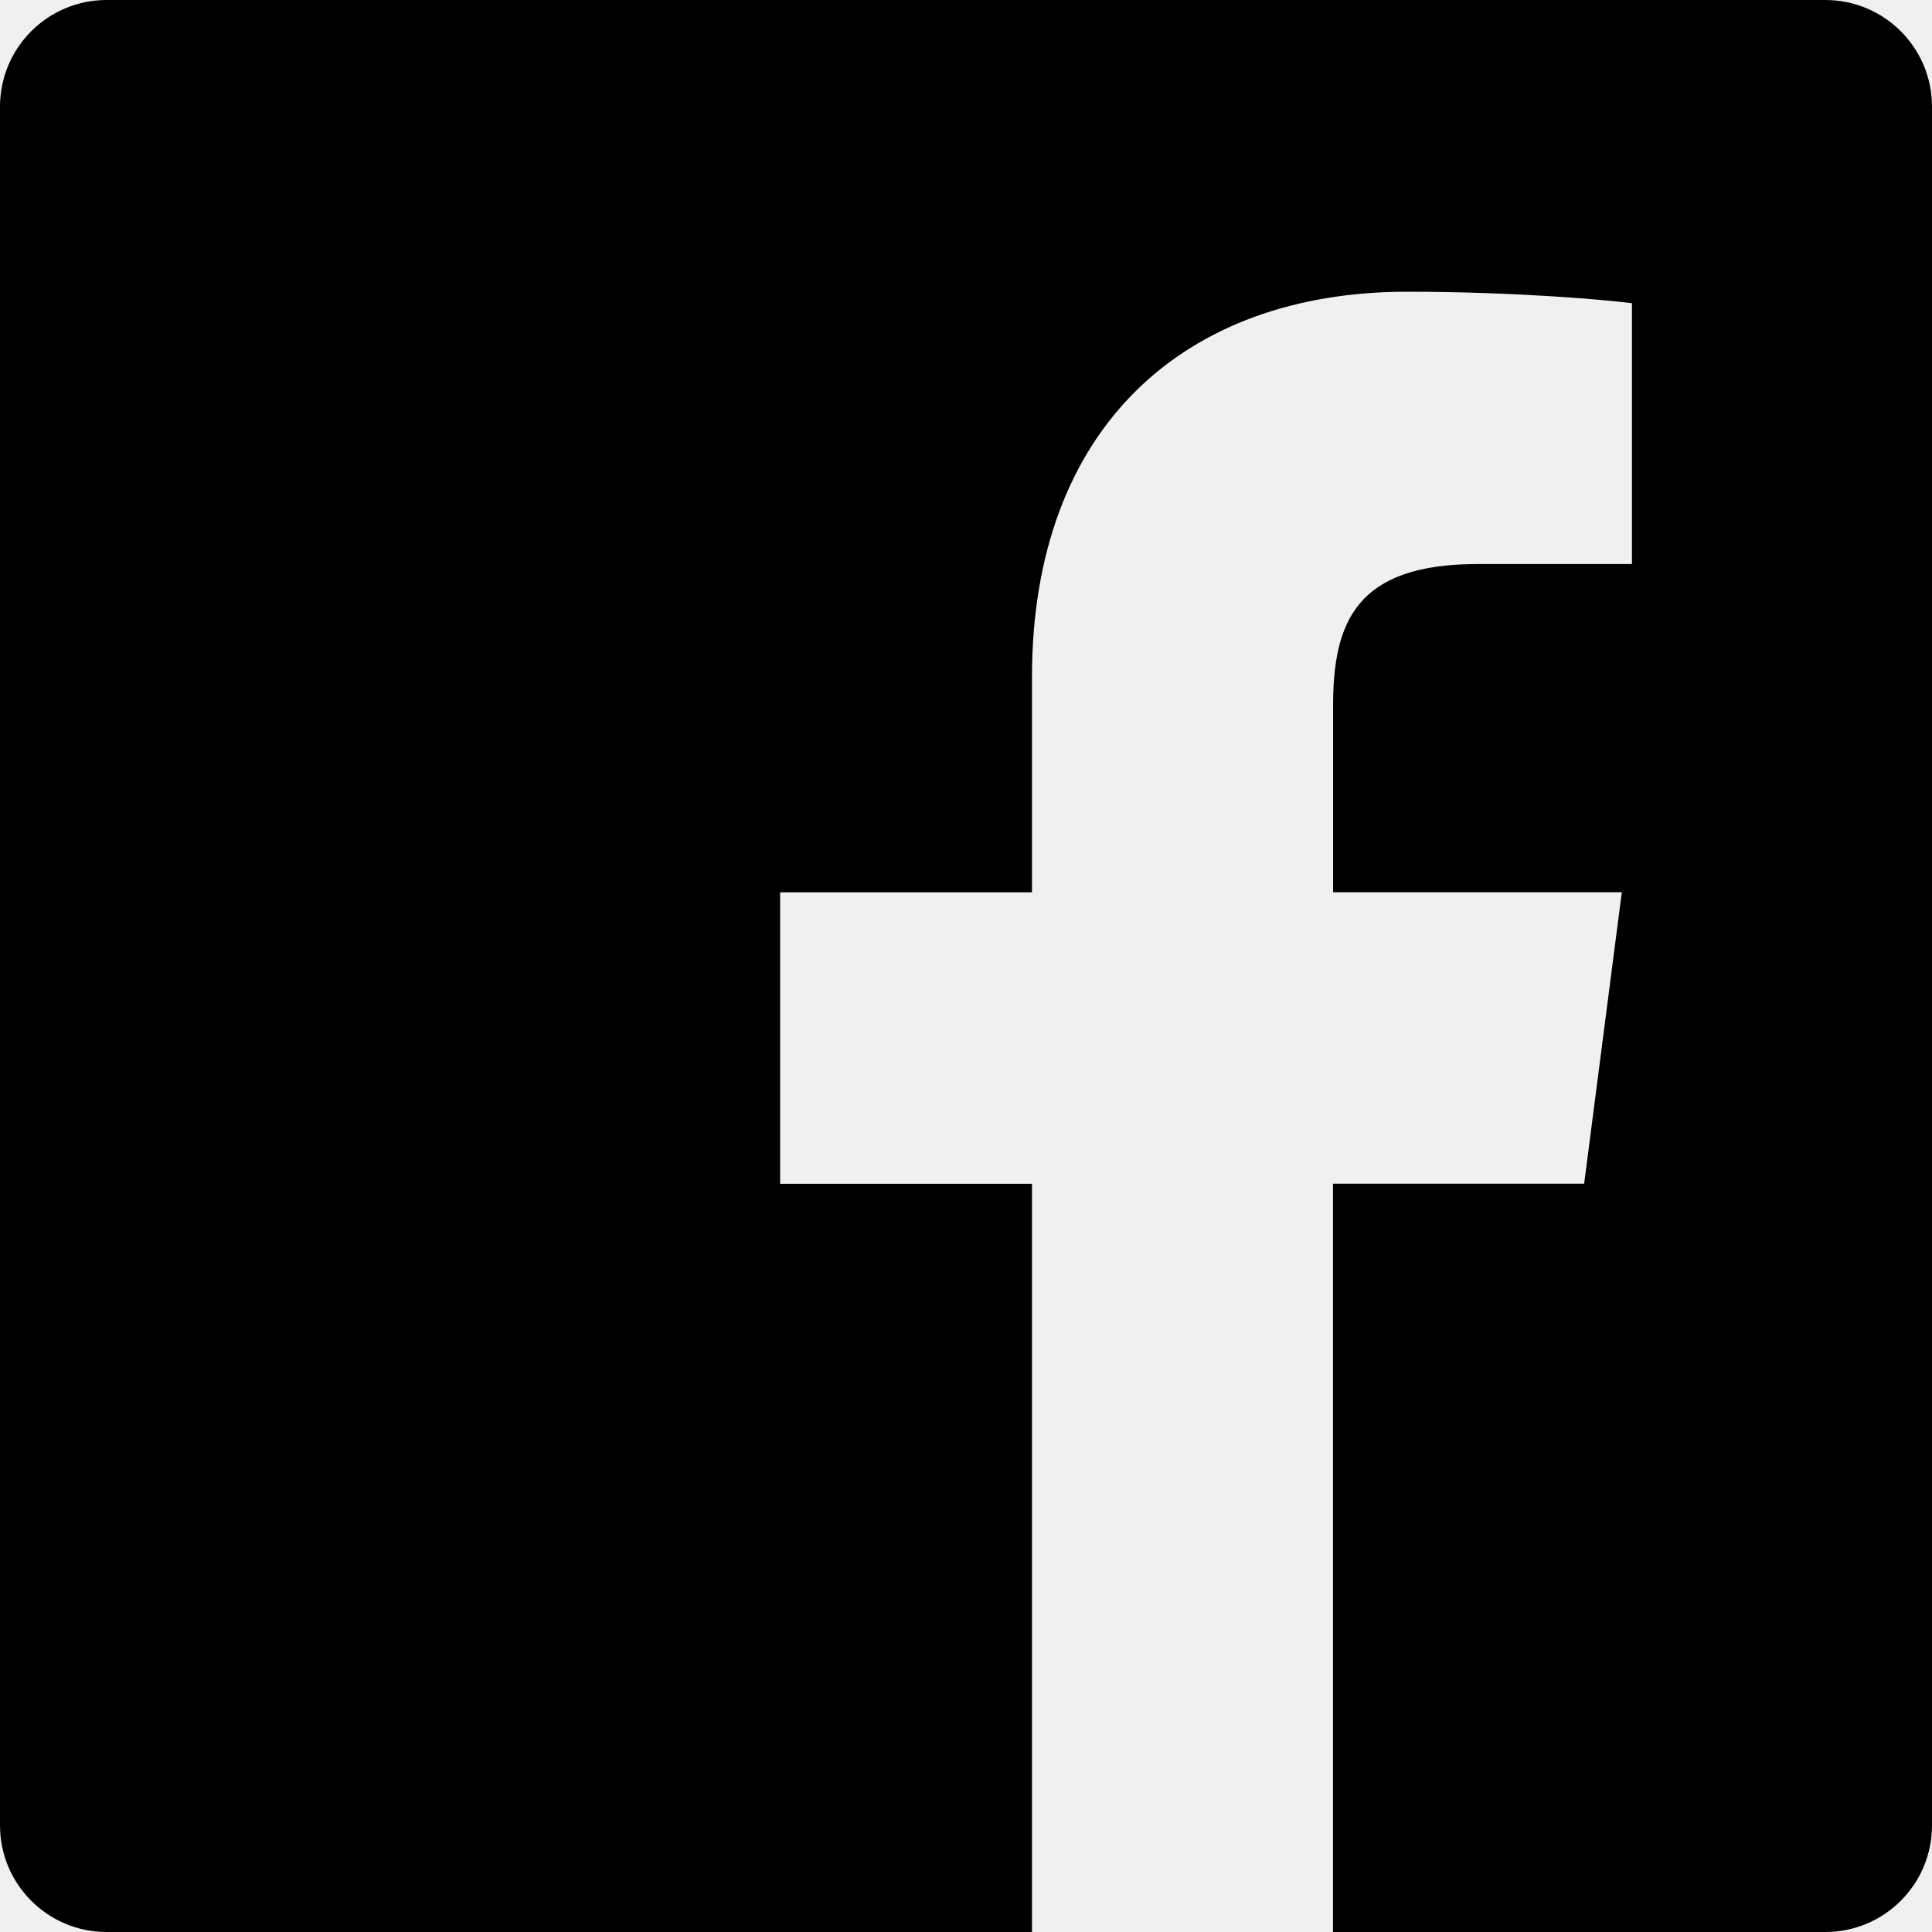
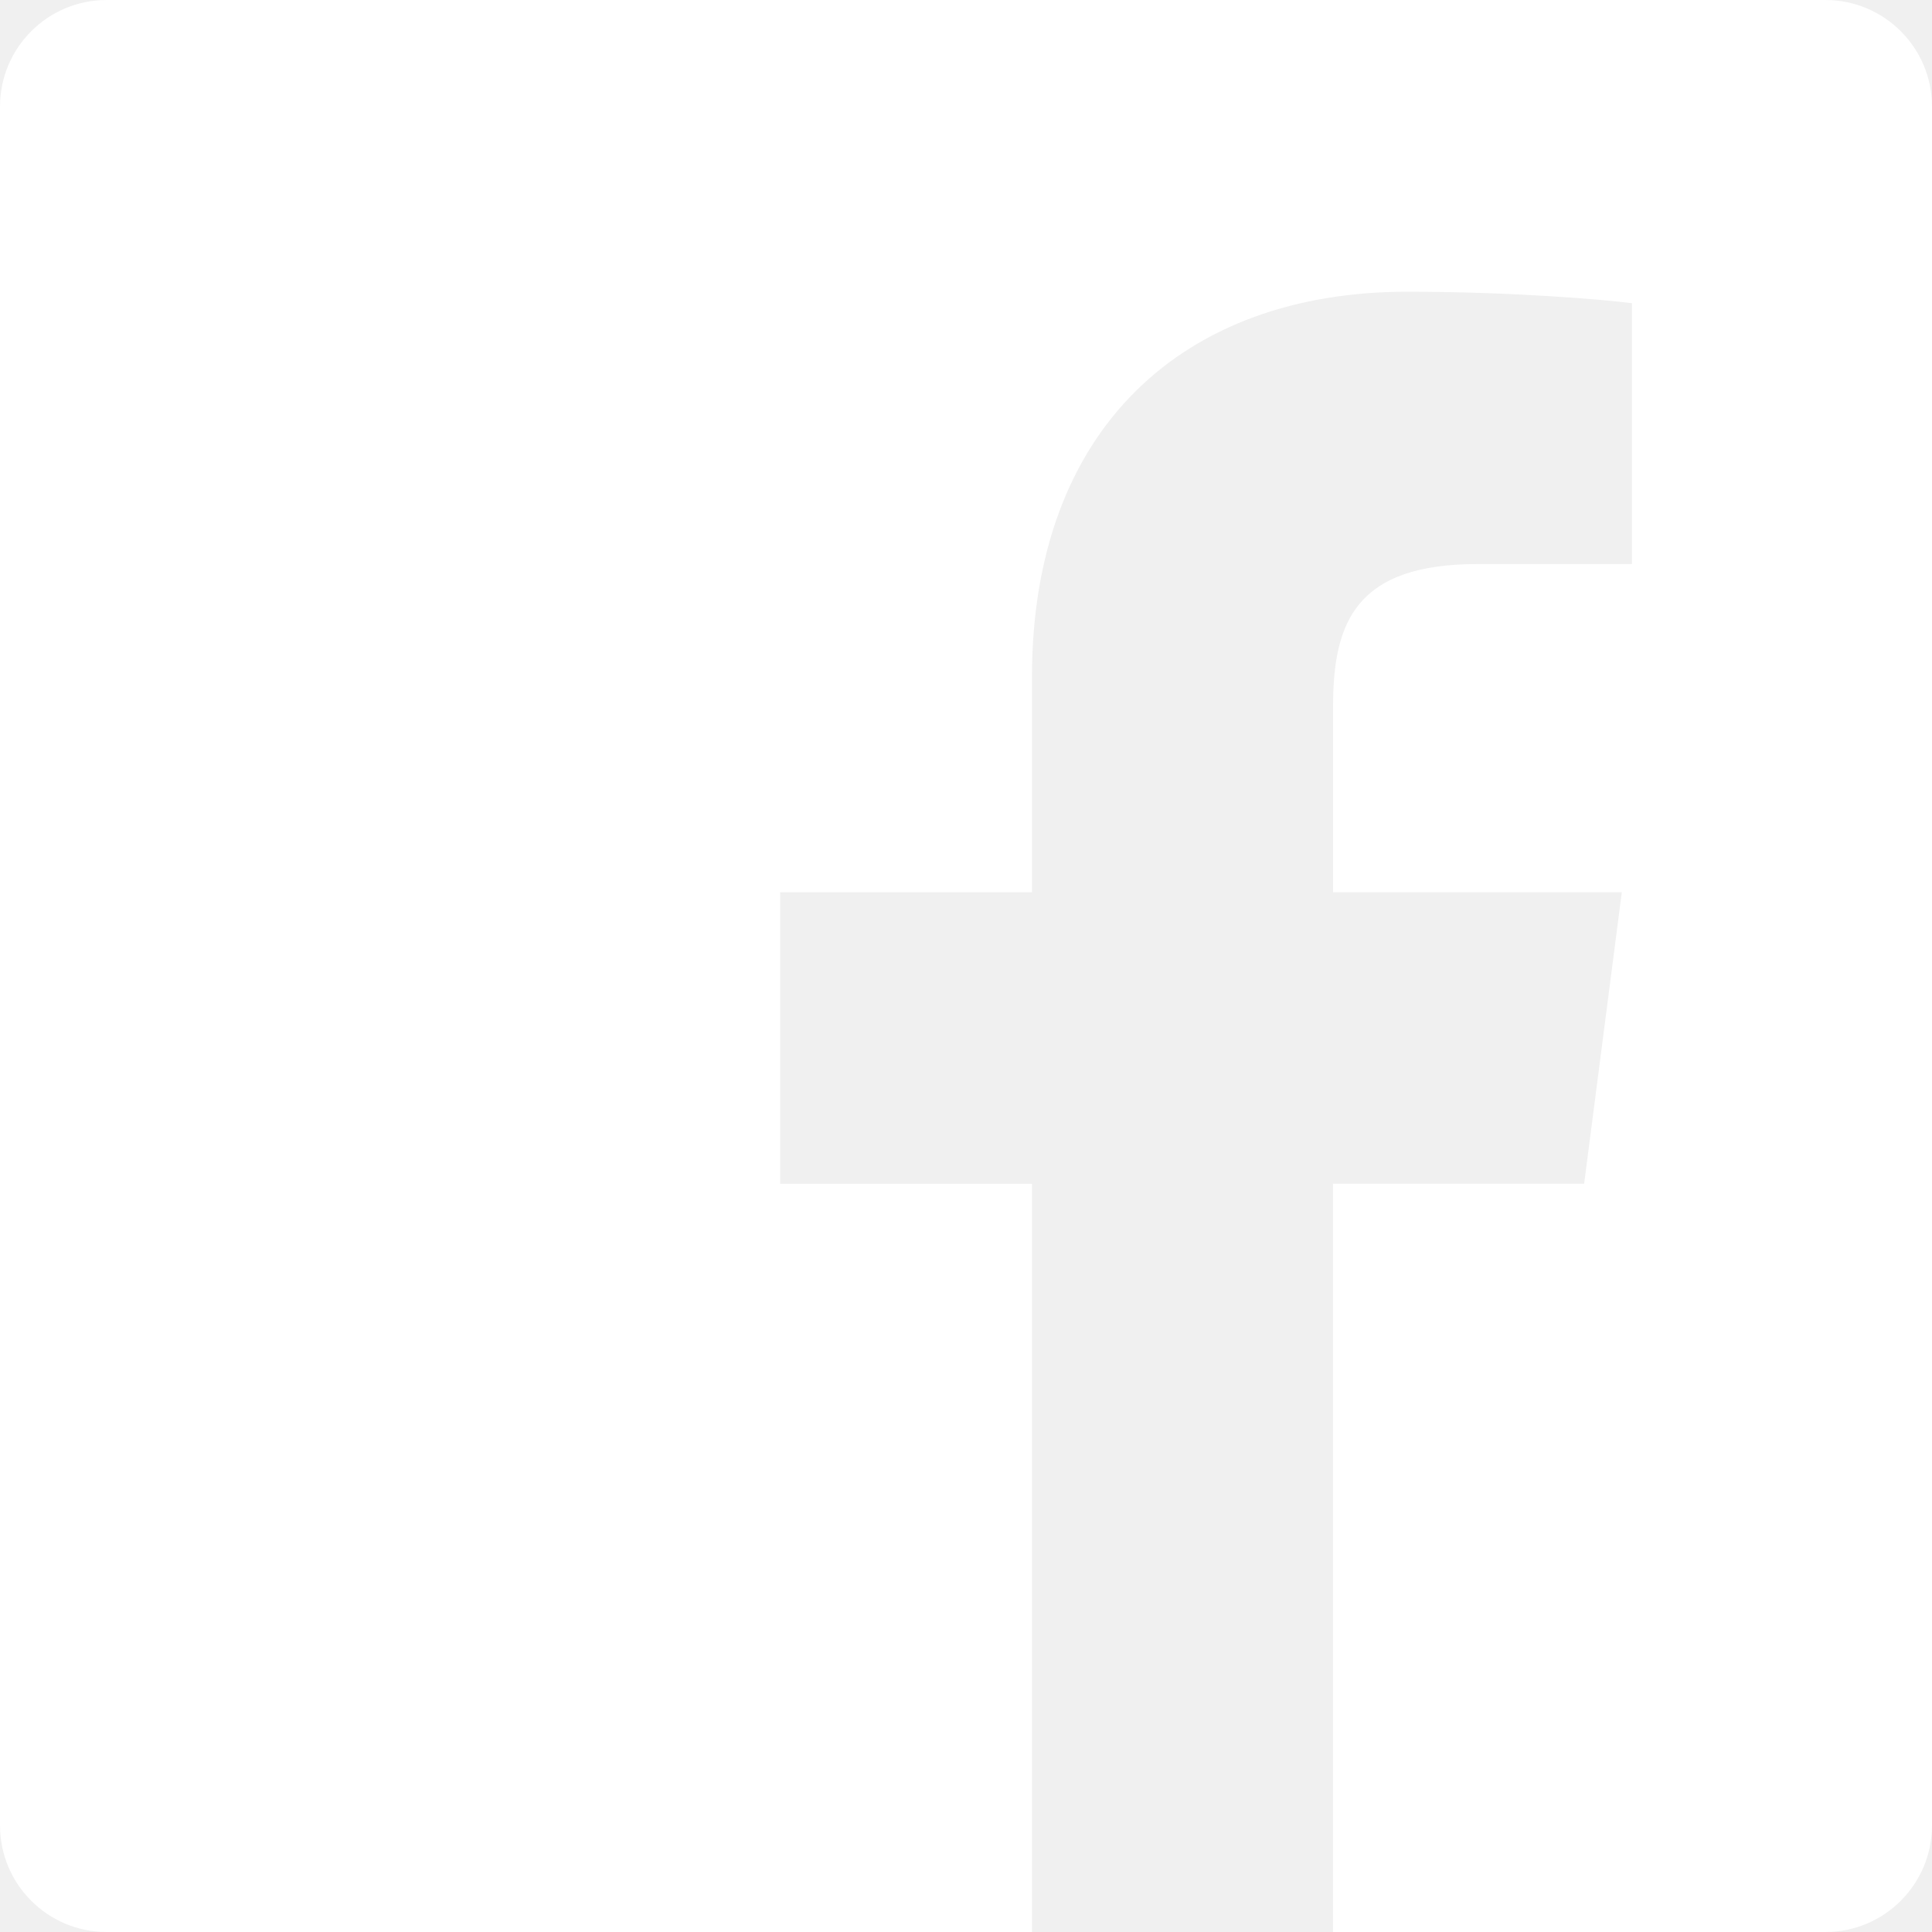
<svg xmlns="http://www.w3.org/2000/svg" xmlns:xlink="http://www.w3.org/1999/xlink" width="20" height="20">
  <defs>
    <path id="a" d="M0 0h20v20H0z" />
  </defs>
  <g fill="none" fill-rule="evenodd">
    <mask id="b" fill="#fff">
      <use xlink:href="#a" />
    </mask>
-     <path d="M18.896 0H1.104C.494 0 0 .494 0 1.104v17.792C0 19.506.494 20 1.104 20h9.579v-7.745H8.076V9.237h2.607V7.01c0-2.584 1.577-3.99 3.882-3.99 1.104 0 2.052.082 2.329.119v2.7h-1.598c-1.254 0-1.496.595-1.496 1.47v1.927h2.989l-.39 3.018h-2.6V20h5.097c.61 0 1.104-.494 1.104-1.104V1.104C20 .494 19.506 0 18.896 0" fill="#000" mask="url(#b)" />
+     <path d="M18.896 0H1.104C.494 0 0 .494 0 1.104v17.792C0 19.506.494 20 1.104 20h9.579v-7.745H8.076V9.237h2.607V7.01c0-2.584 1.577-3.99 3.882-3.99 1.104 0 2.052.082 2.329.119v2.7h-1.598c-1.254 0-1.496.595-1.496 1.47v1.927h2.989l-.39 3.018h-2.6V20h5.097c.61 0 1.104-.494 1.104-1.104V1.104C20 .494 19.506 0 18.896 0" fill="#fff" mask="url(#b)" />
  </g>
</svg>
